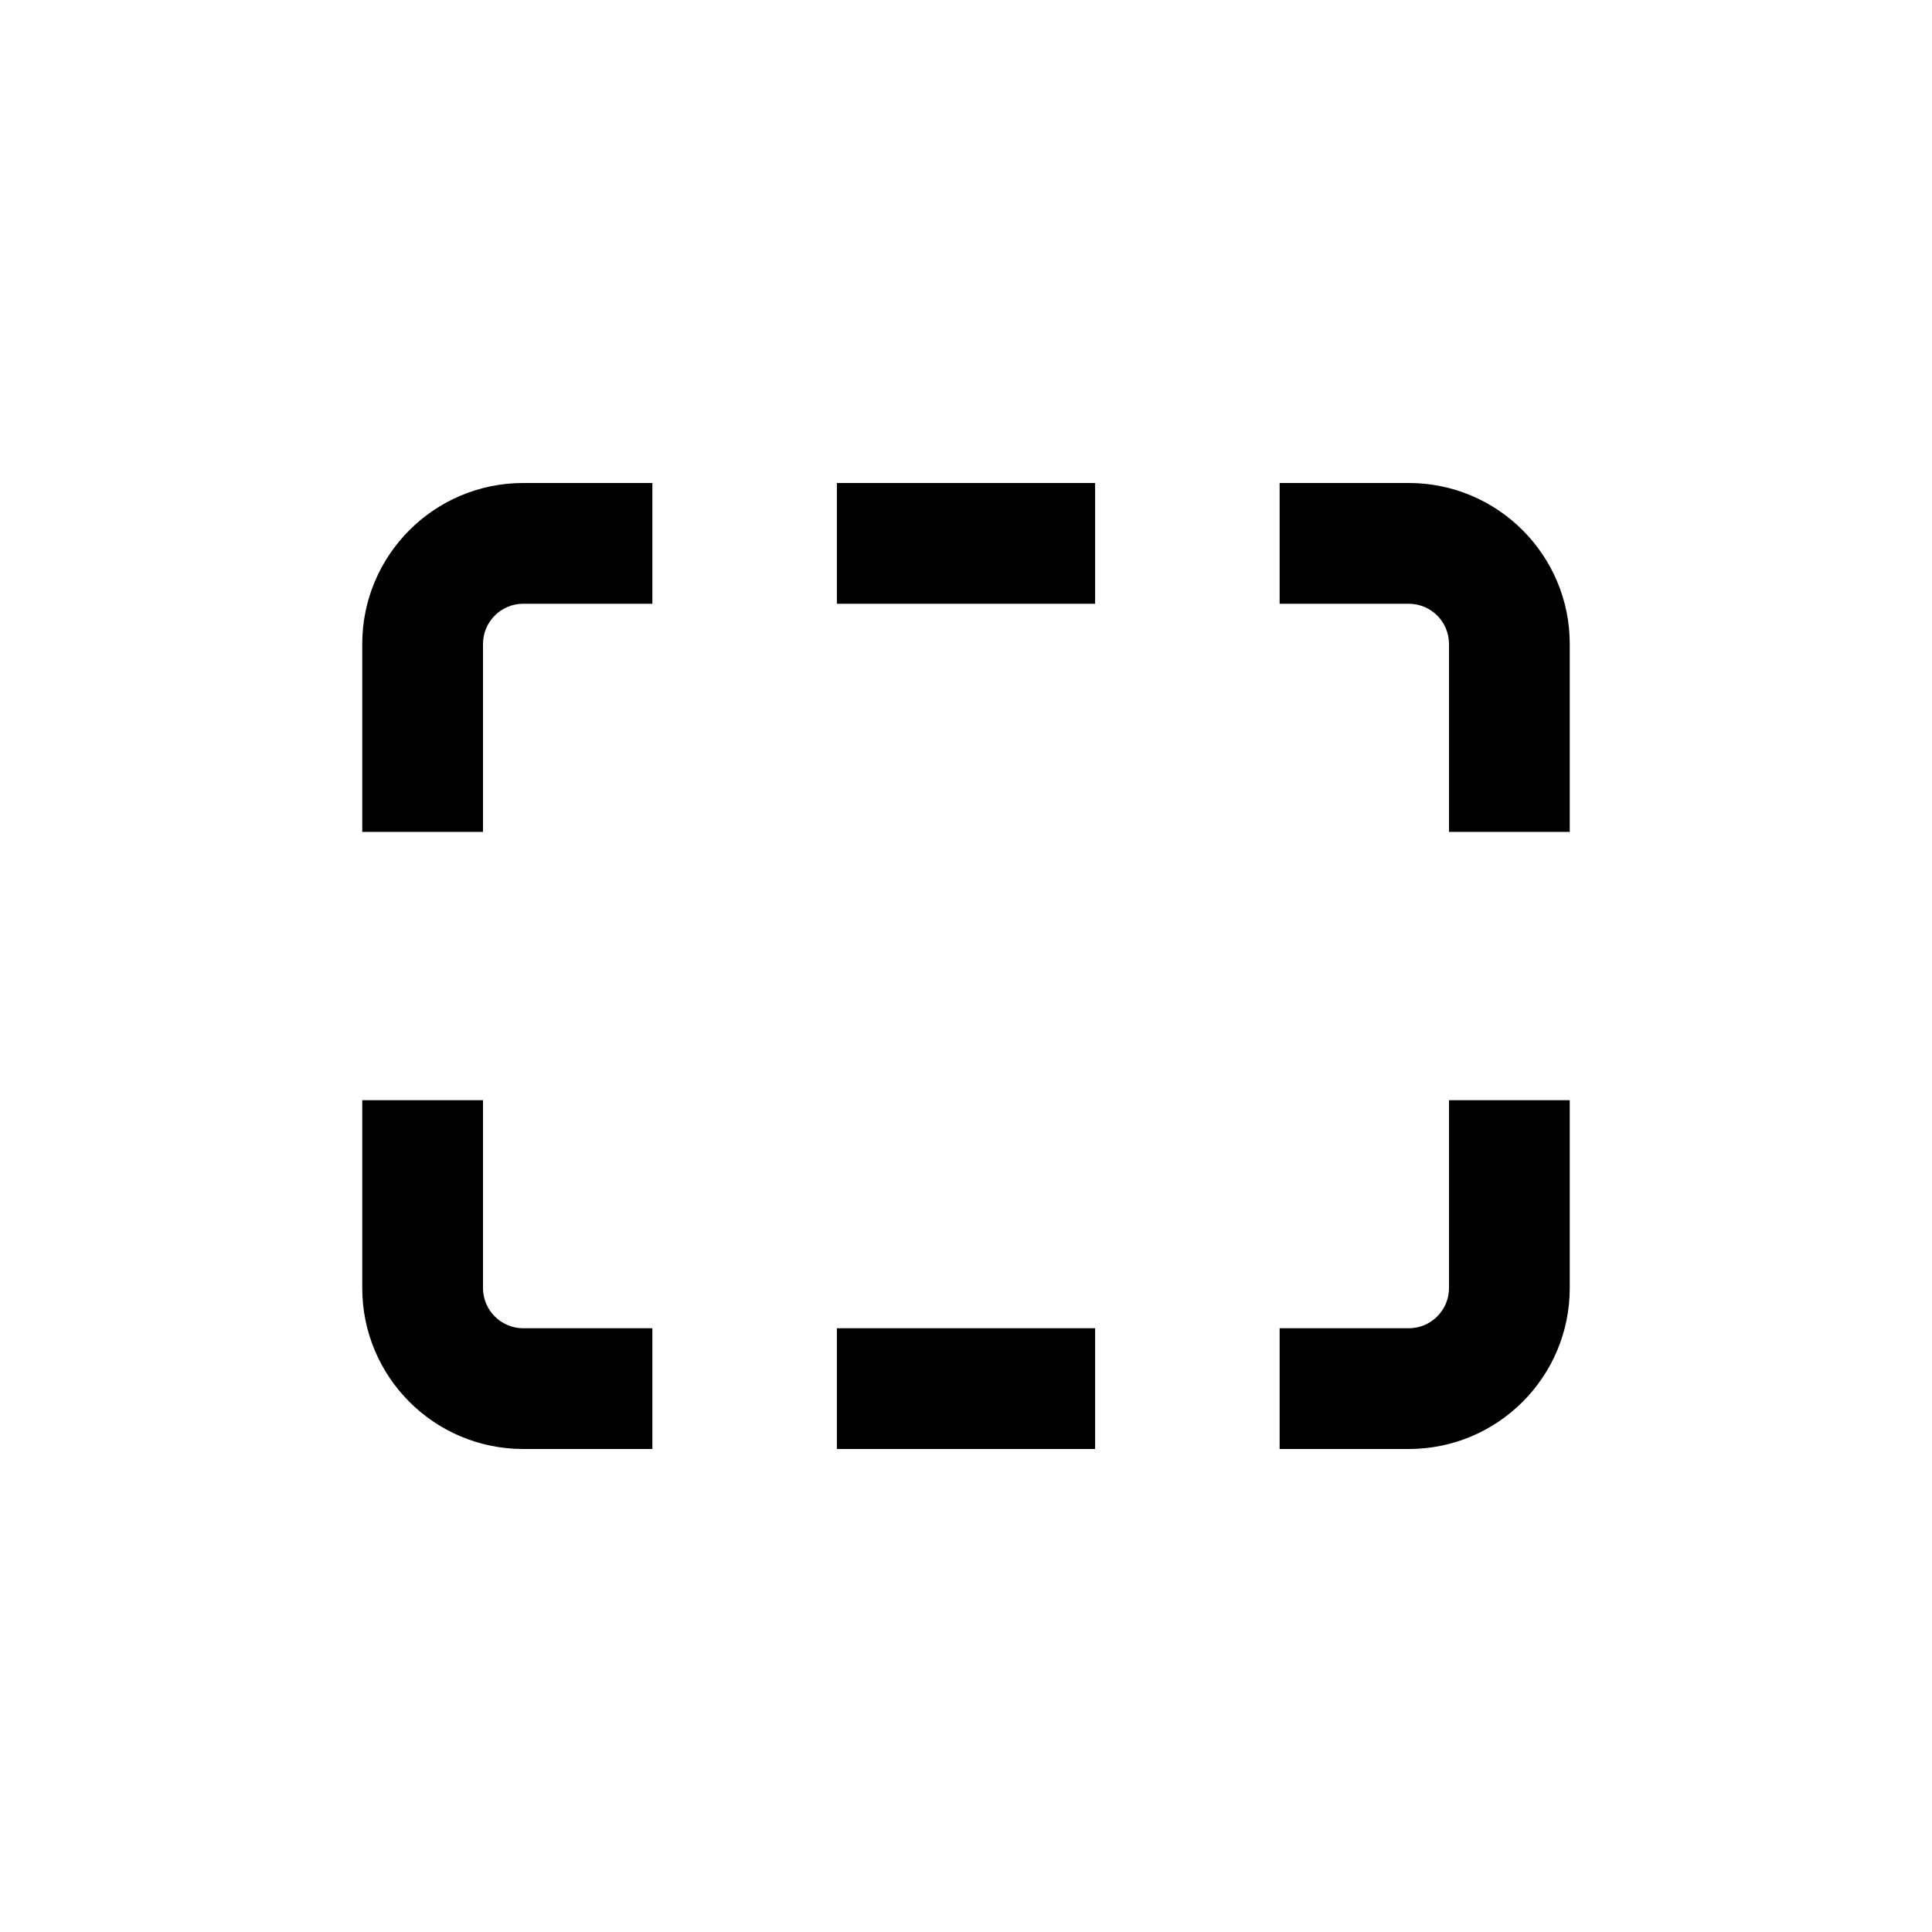
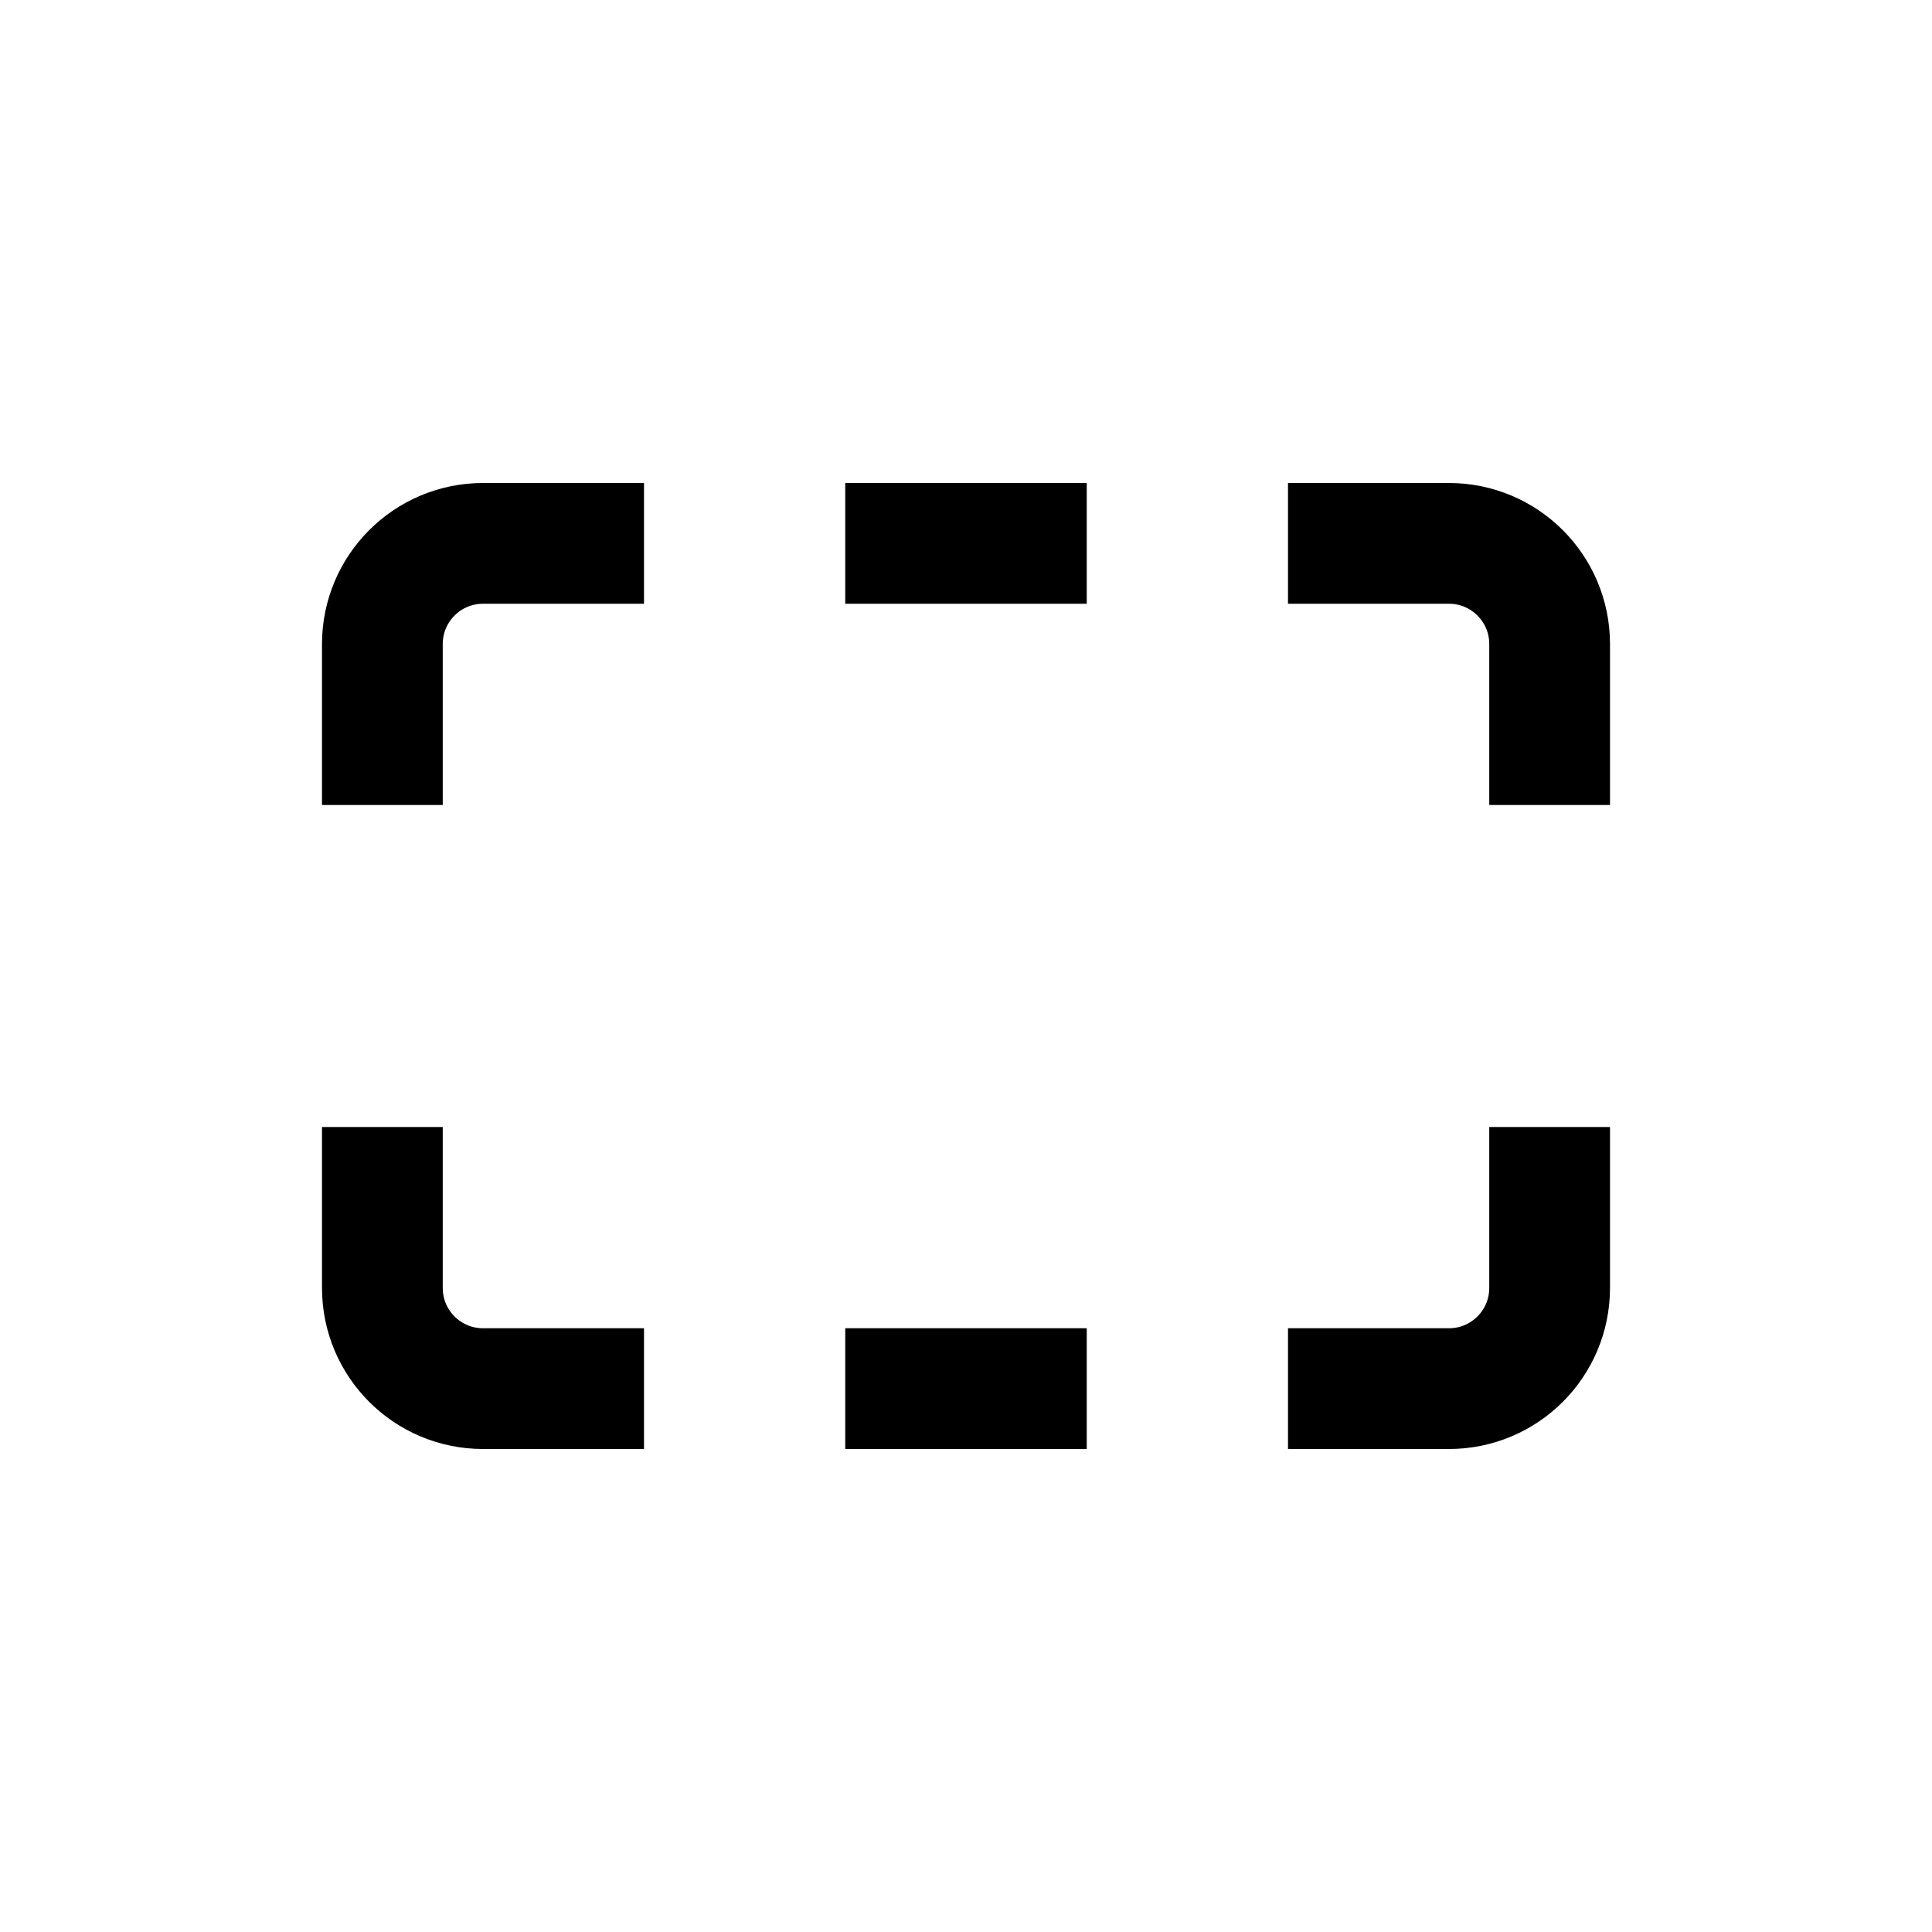
- <svg xmlns="http://www.w3.org/2000/svg" viewBox="0 0 24 24" fill="currentColor">
-   <path fill-rule="evenodd" clip-rule="evenodd" d="M8.104 6H6.5C5.395 6 4.5 6.896 4.5 8V10.334H6V8C6 7.724 6.224 7.5 6.5 7.5H8.104V6ZM4.5 13.667V16C4.5 17.105 5.395 18 6.5 18H8.104V16.5H6.5C6.224 16.5 6 16.276 6 16V13.667H4.5ZM10.396 6V7.5H13.604V6H10.396ZM15.896 6V7.5H17.5C17.776 7.5 18 7.724 18 8V10.334H19.5V8C19.5 6.896 18.605 6 17.5 6H15.896ZM19.5 13.667H18V16C18 16.276 17.776 16.5 17.5 16.5H15.896V18H17.5C18.605 18 19.5 17.105 19.5 16V13.667ZM13.604 18V16.5H10.396V18H13.604Z" />
+ <svg xmlns="http://www.w3.org/2000/svg" viewBox="0 0 24 24" style="fill: none" stroke="currentColor" stroke-width="1.5">
+   <path d="M19.25 10V8C19.25 7.31 18.69 6.75 18 6.75H16M19.25 14V16C19.25 16.69 18.69 17.25 18 17.25H16M13.5 17.25H10.5M8 17.25H6C5.31 17.25 4.75 16.69 4.75 16V14M13.5 6.75H10.5M8 6.75H6C5.31 6.75 4.75 7.31 4.75 8V10" vector-effect="non-scaling-stroke" />
</svg>
